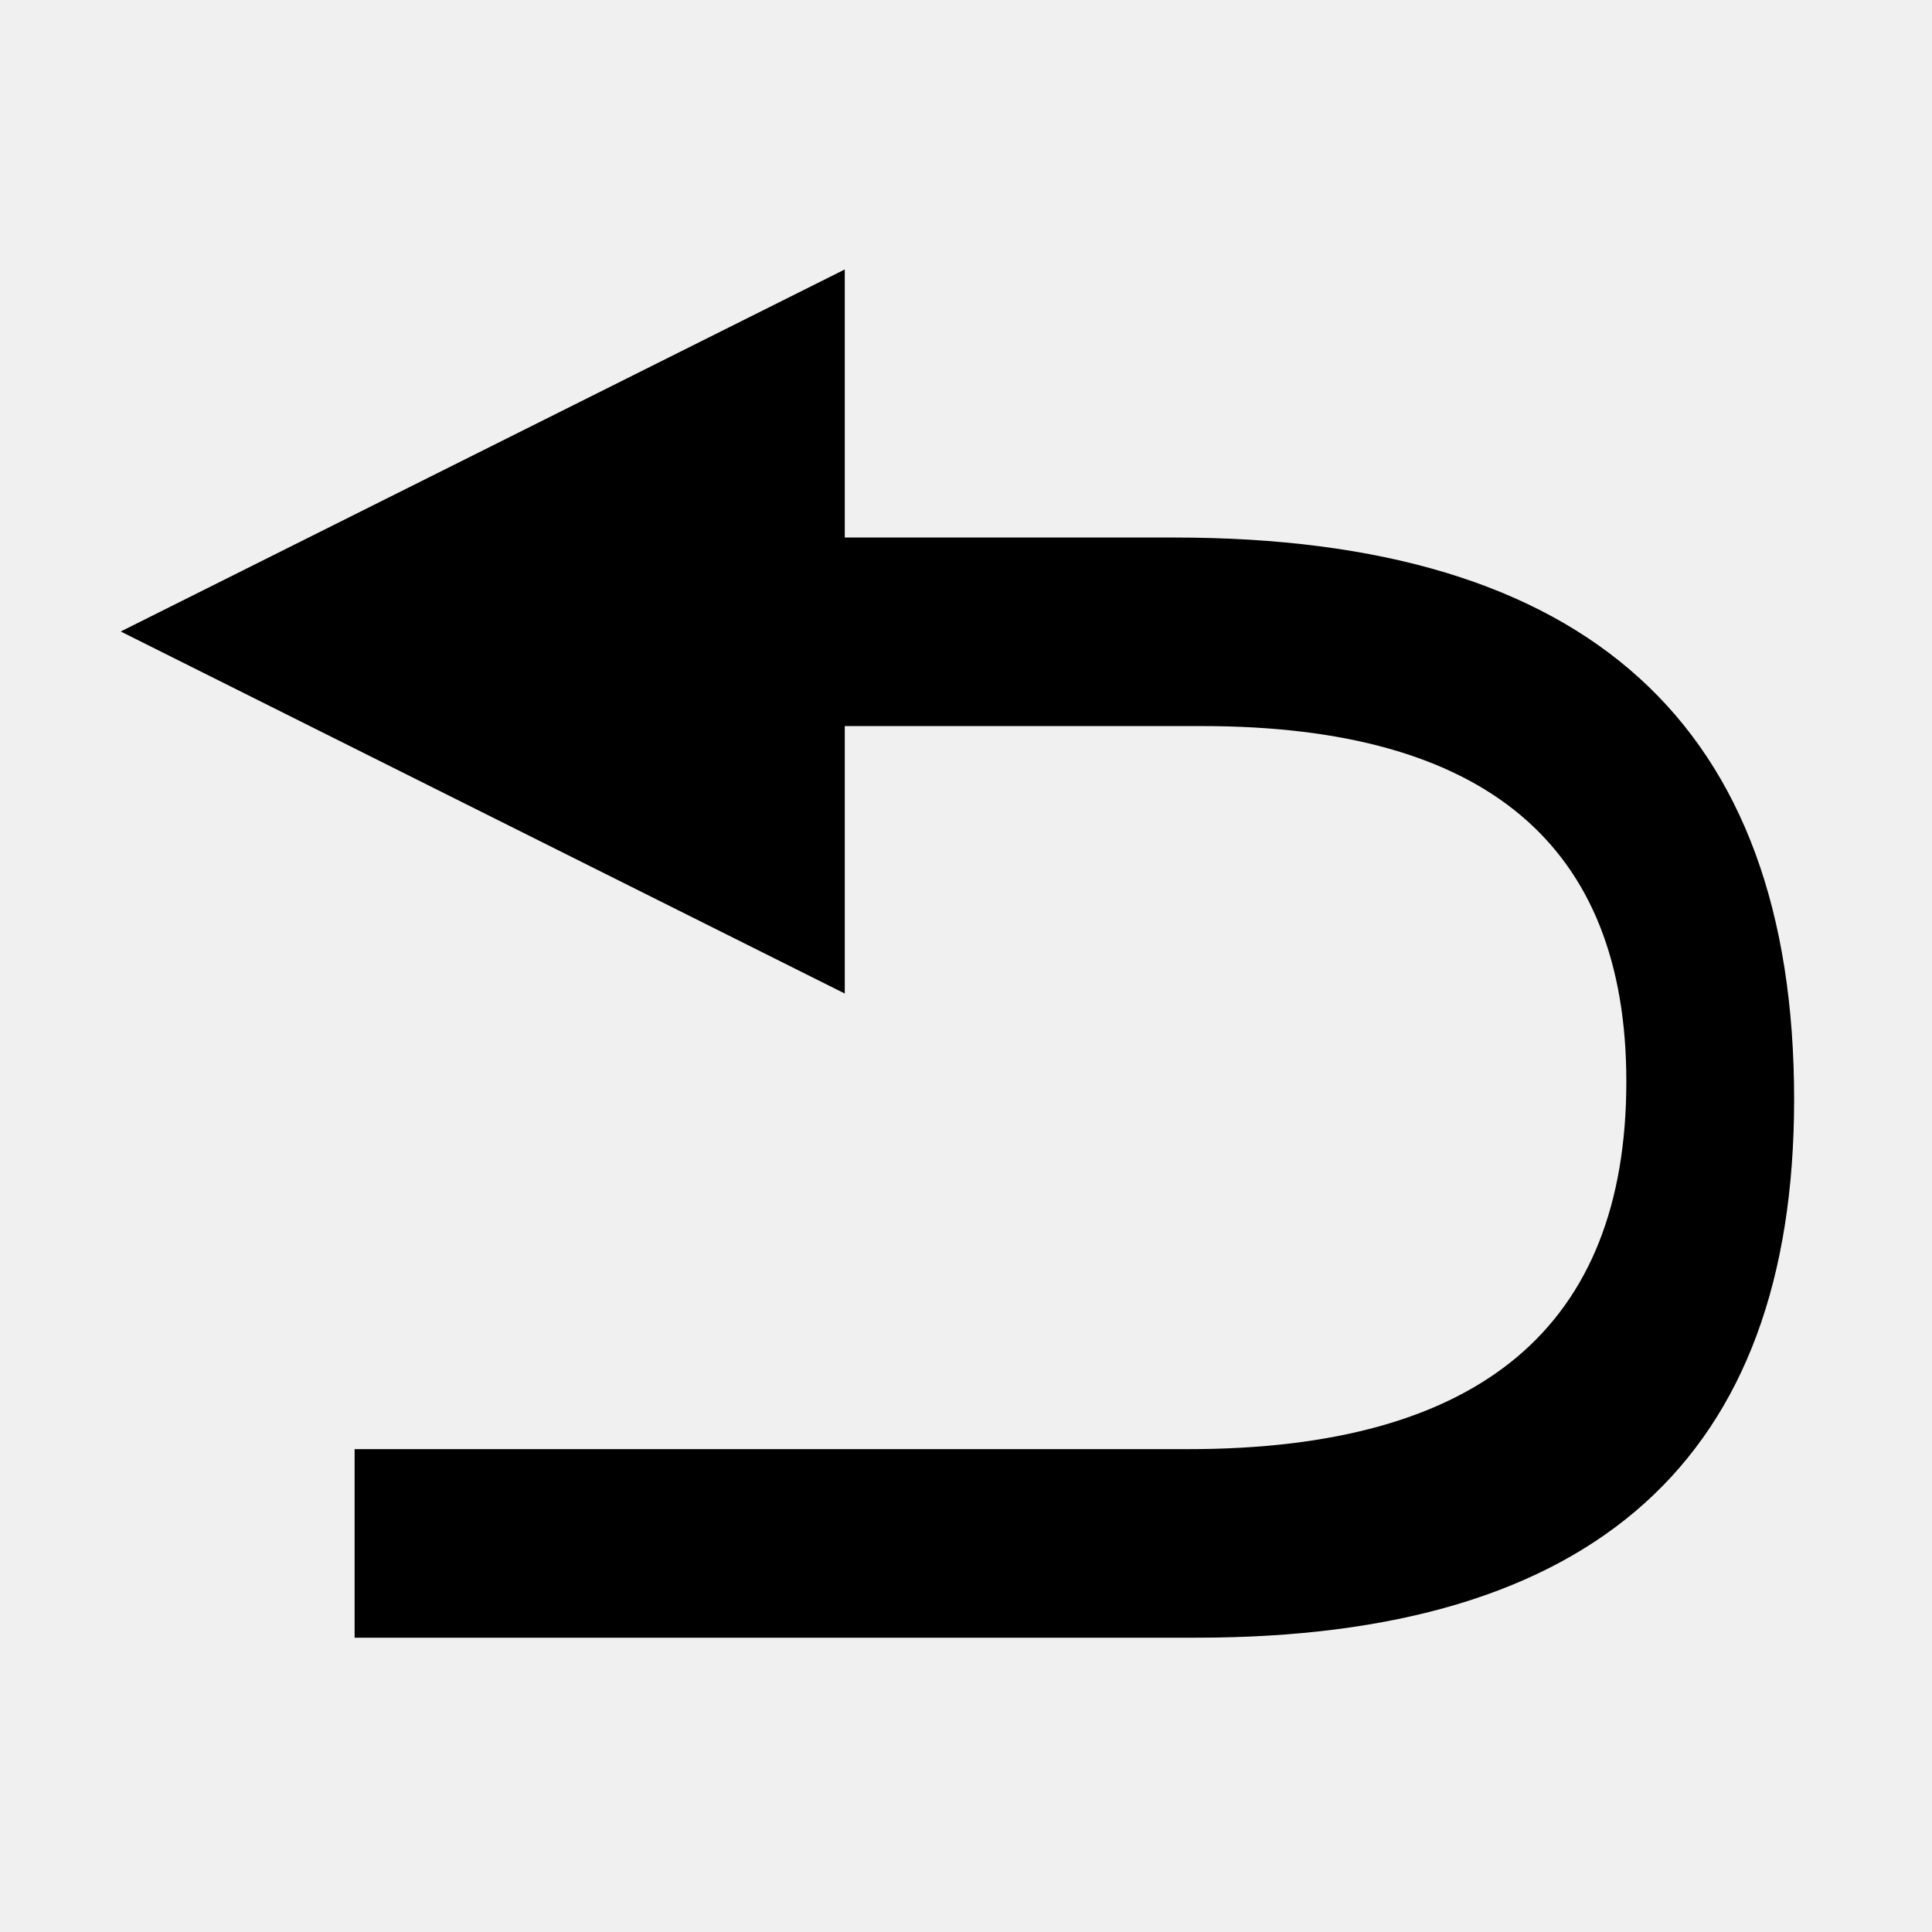
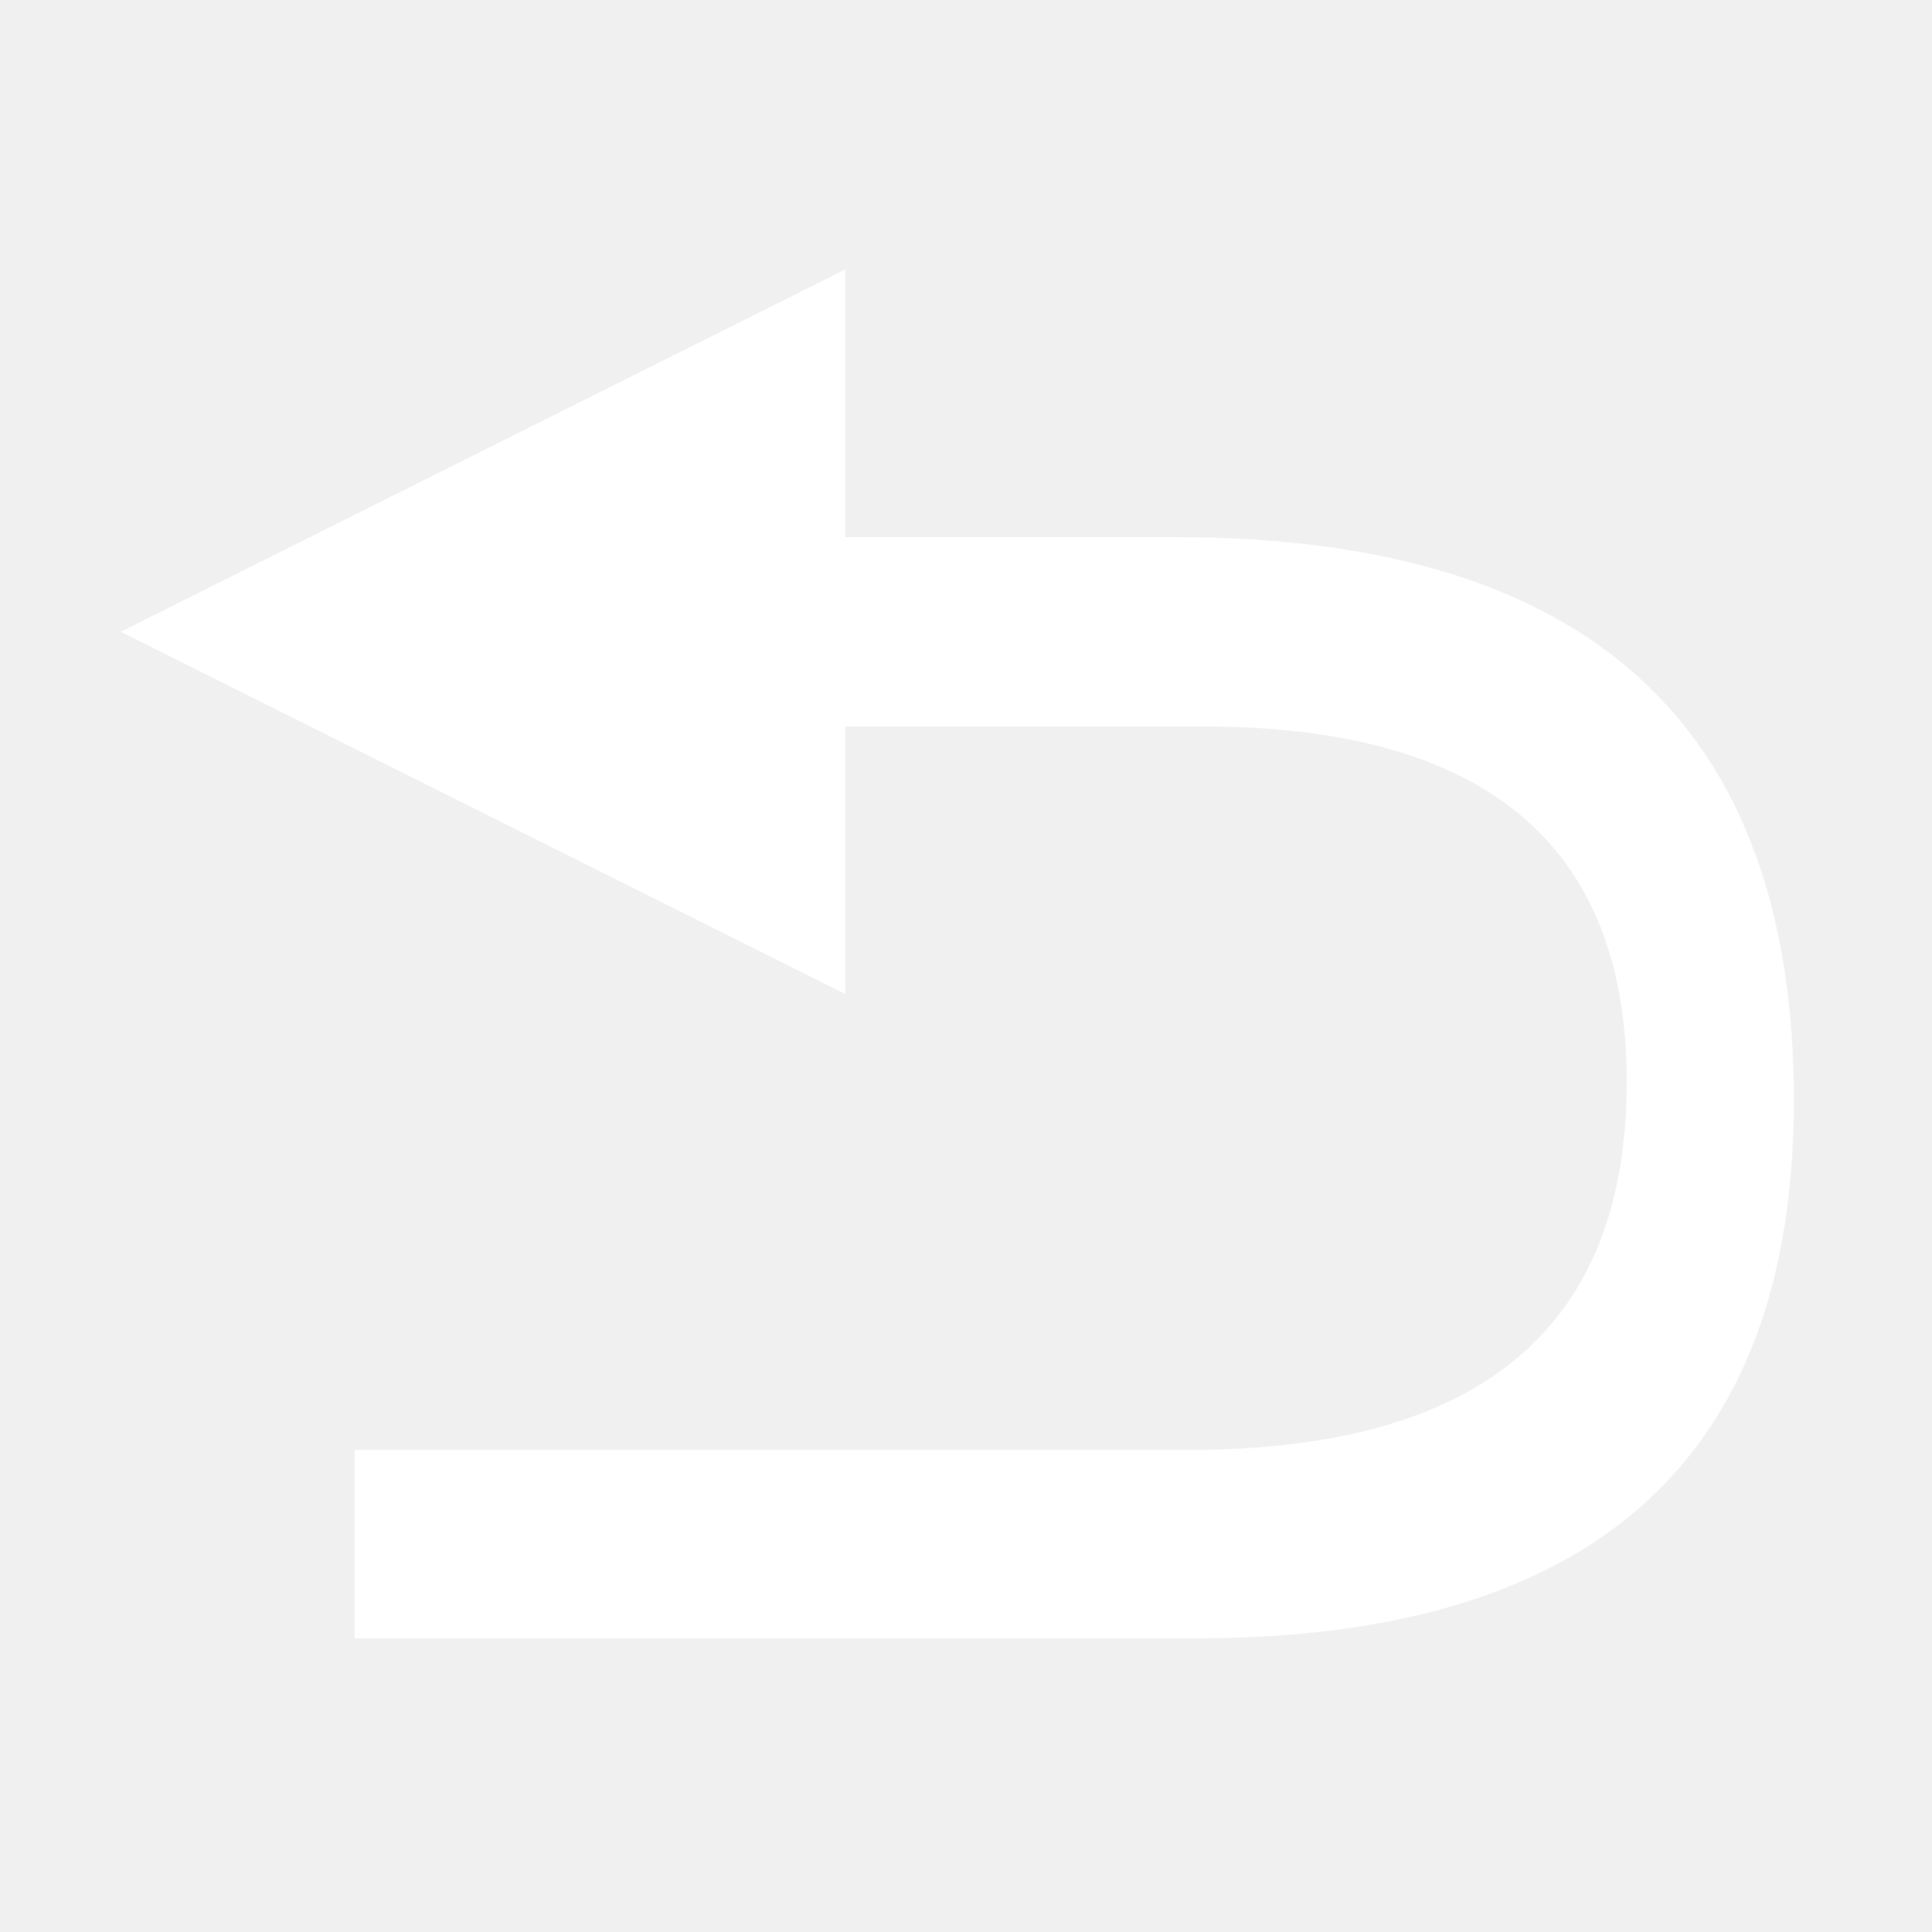
- <svg xmlns="http://www.w3.org/2000/svg" t="1596194268065" class="icon" viewBox="0 0 1024 1024" version="1.1" p-id="5535" width="200" height="200">
-   <defs>
-     <style type="text/css" />
-   </defs>
-   <path d="M622.651 284.902 447.745 284.902 447.745 142.824 63.981 334.705l383.763 191.882L447.744 384.835l189.391 0c149.914 0 224.855 62.789 224.855 188.368 0 129.928-77.436 194.876-232.339 194.876L187.952 768.079l0 99.932L634.146 868.011c211.185 0 316.778-95.104 316.778-285.311C950.924 384.179 841.51 284.902 622.651 284.902z" p-id="5536" />
+ <svg xmlns="http://www.w3.org/2000/svg" version="1.1" id="图层_1" x="0px" y="0px" viewBox="0 0 200 200" style="enable-background:new 0 0 200 200;" xml:space="preserve">
+   <style type="text/css">
+ 	.st0{fill:#FFFFFF;}
+ </style>
+   <path class="st0" d="M121.6,55.6H87.5V27.9l-75,37.5l75,37.5V75.2h37c29.3,0,43.9,12.3,43.9,36.8c0,25.4-15.1,38.1-45.4,38.1H36.7  v19.5h87.1c41.2,0,61.9-18.6,61.9-55.7C185.7,75,164.4,55.6,121.6,55.6z" />
</svg>
